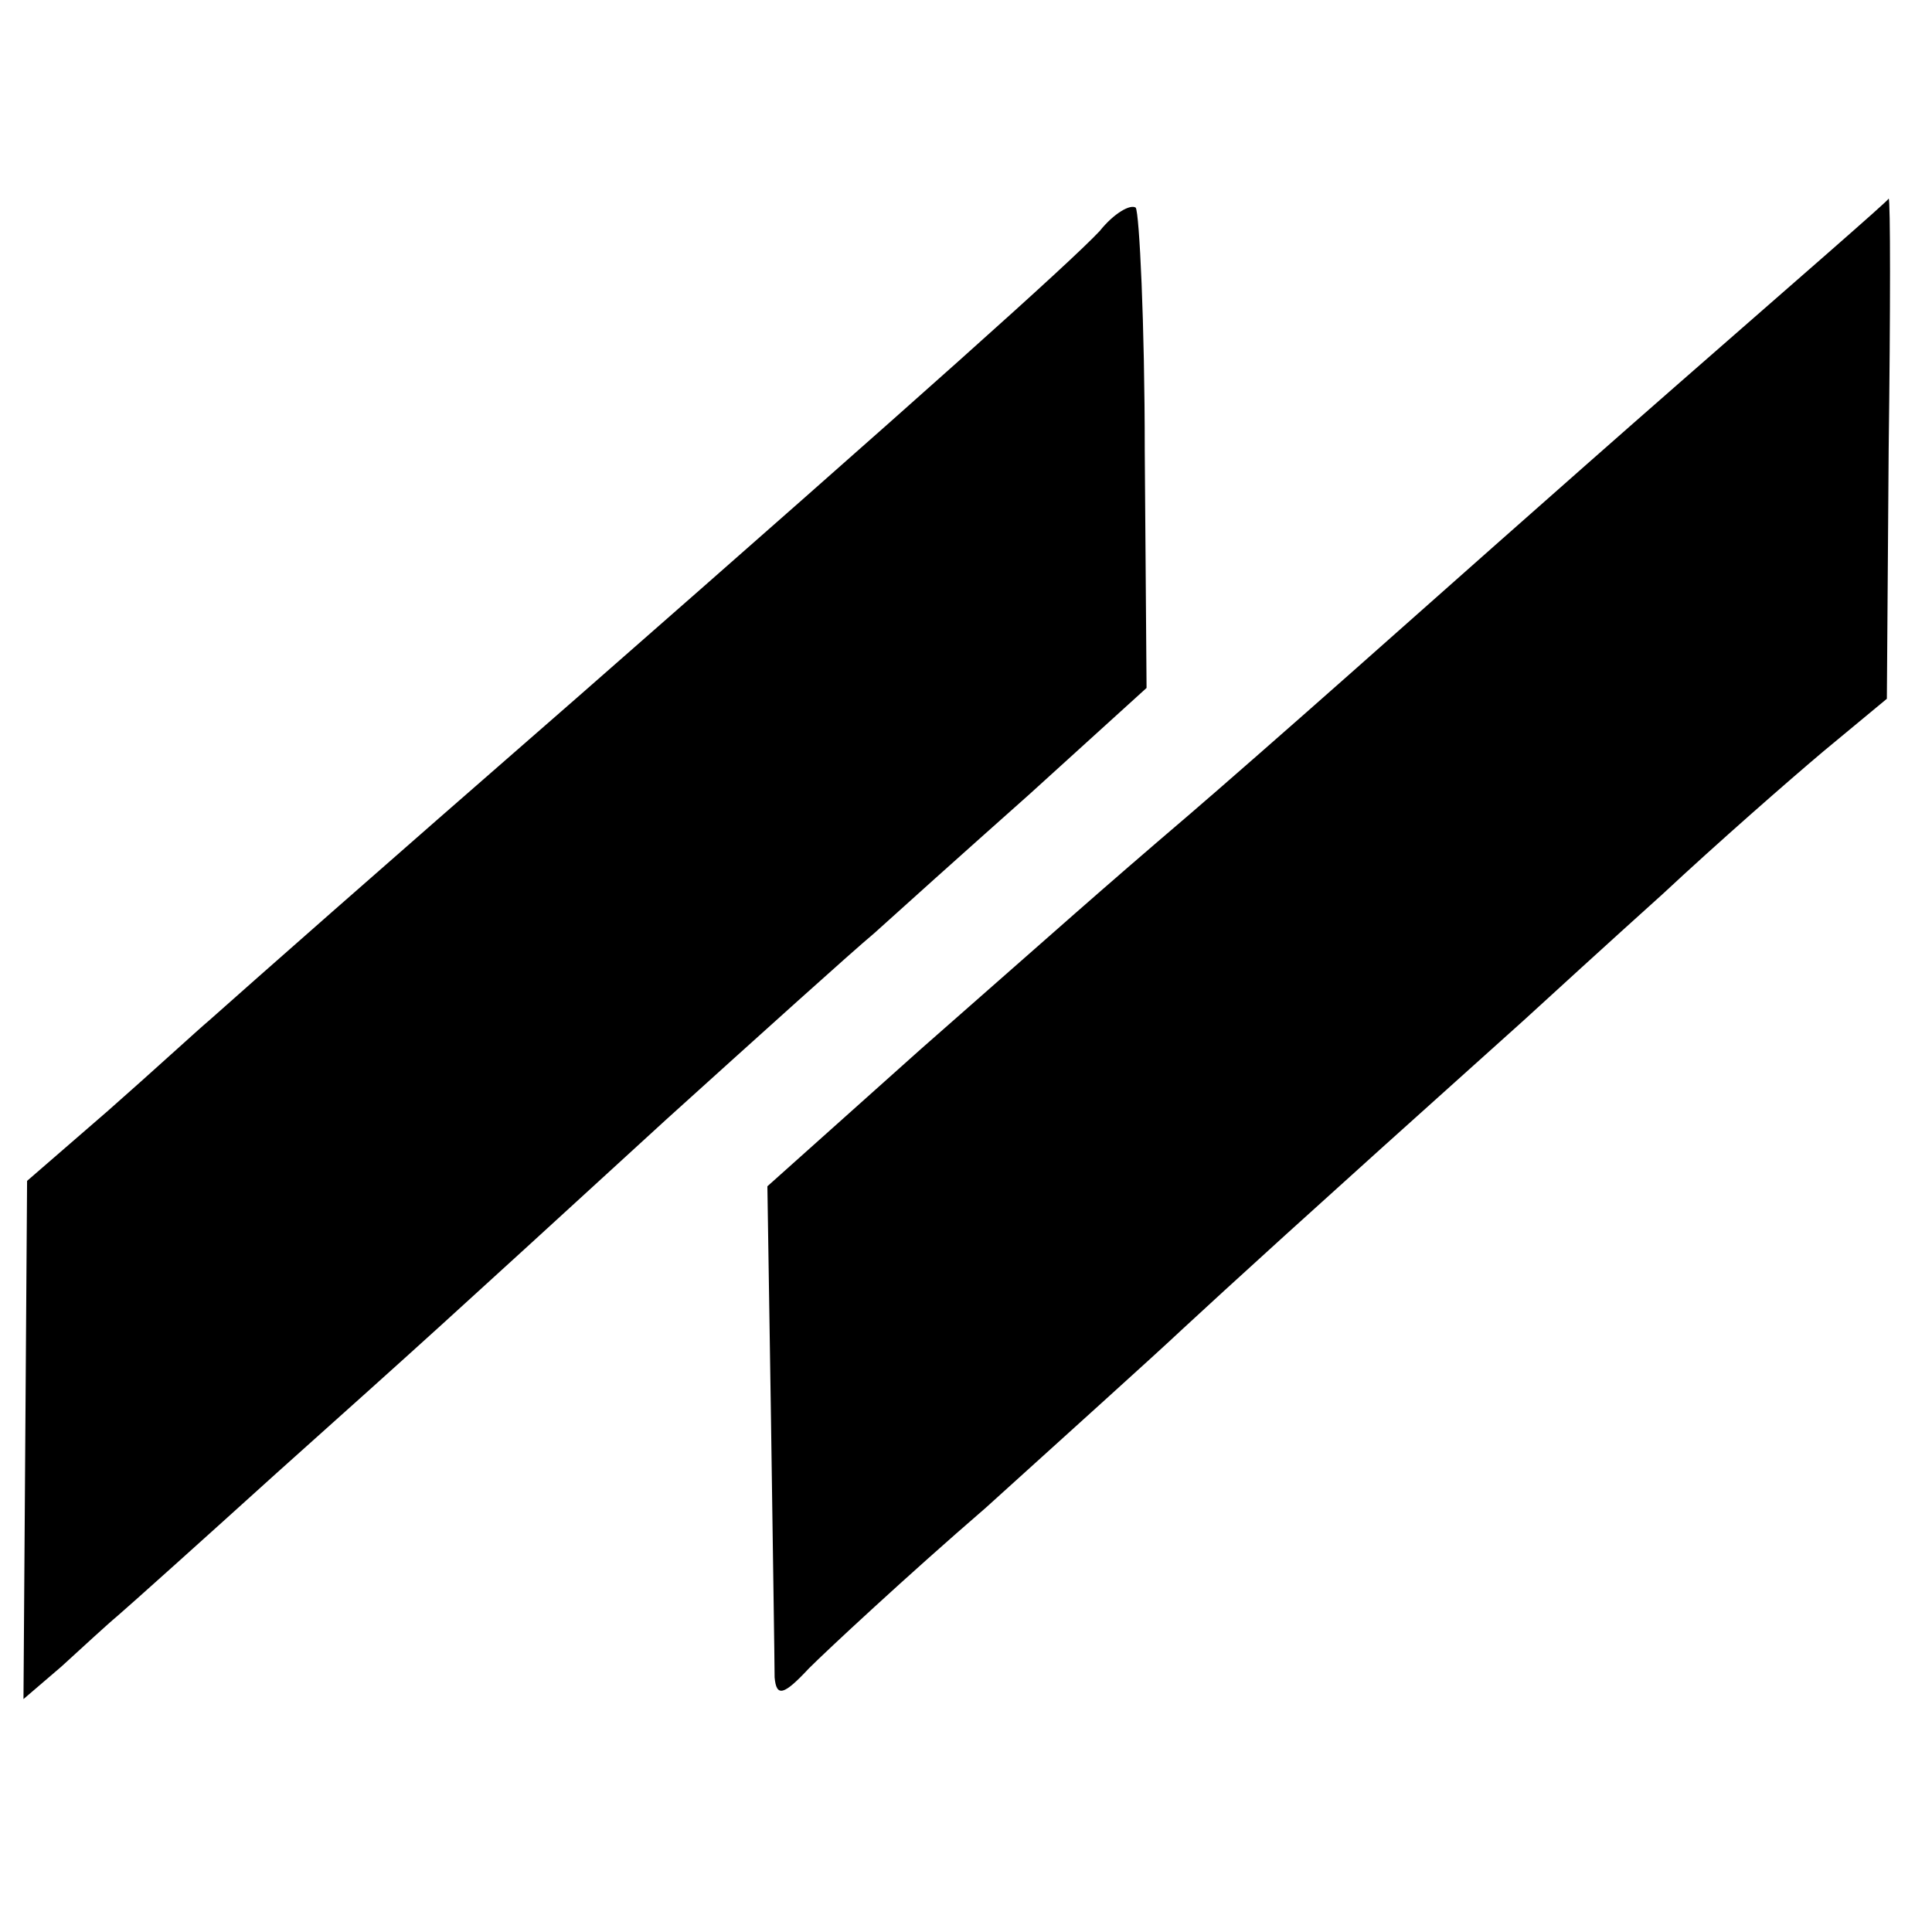
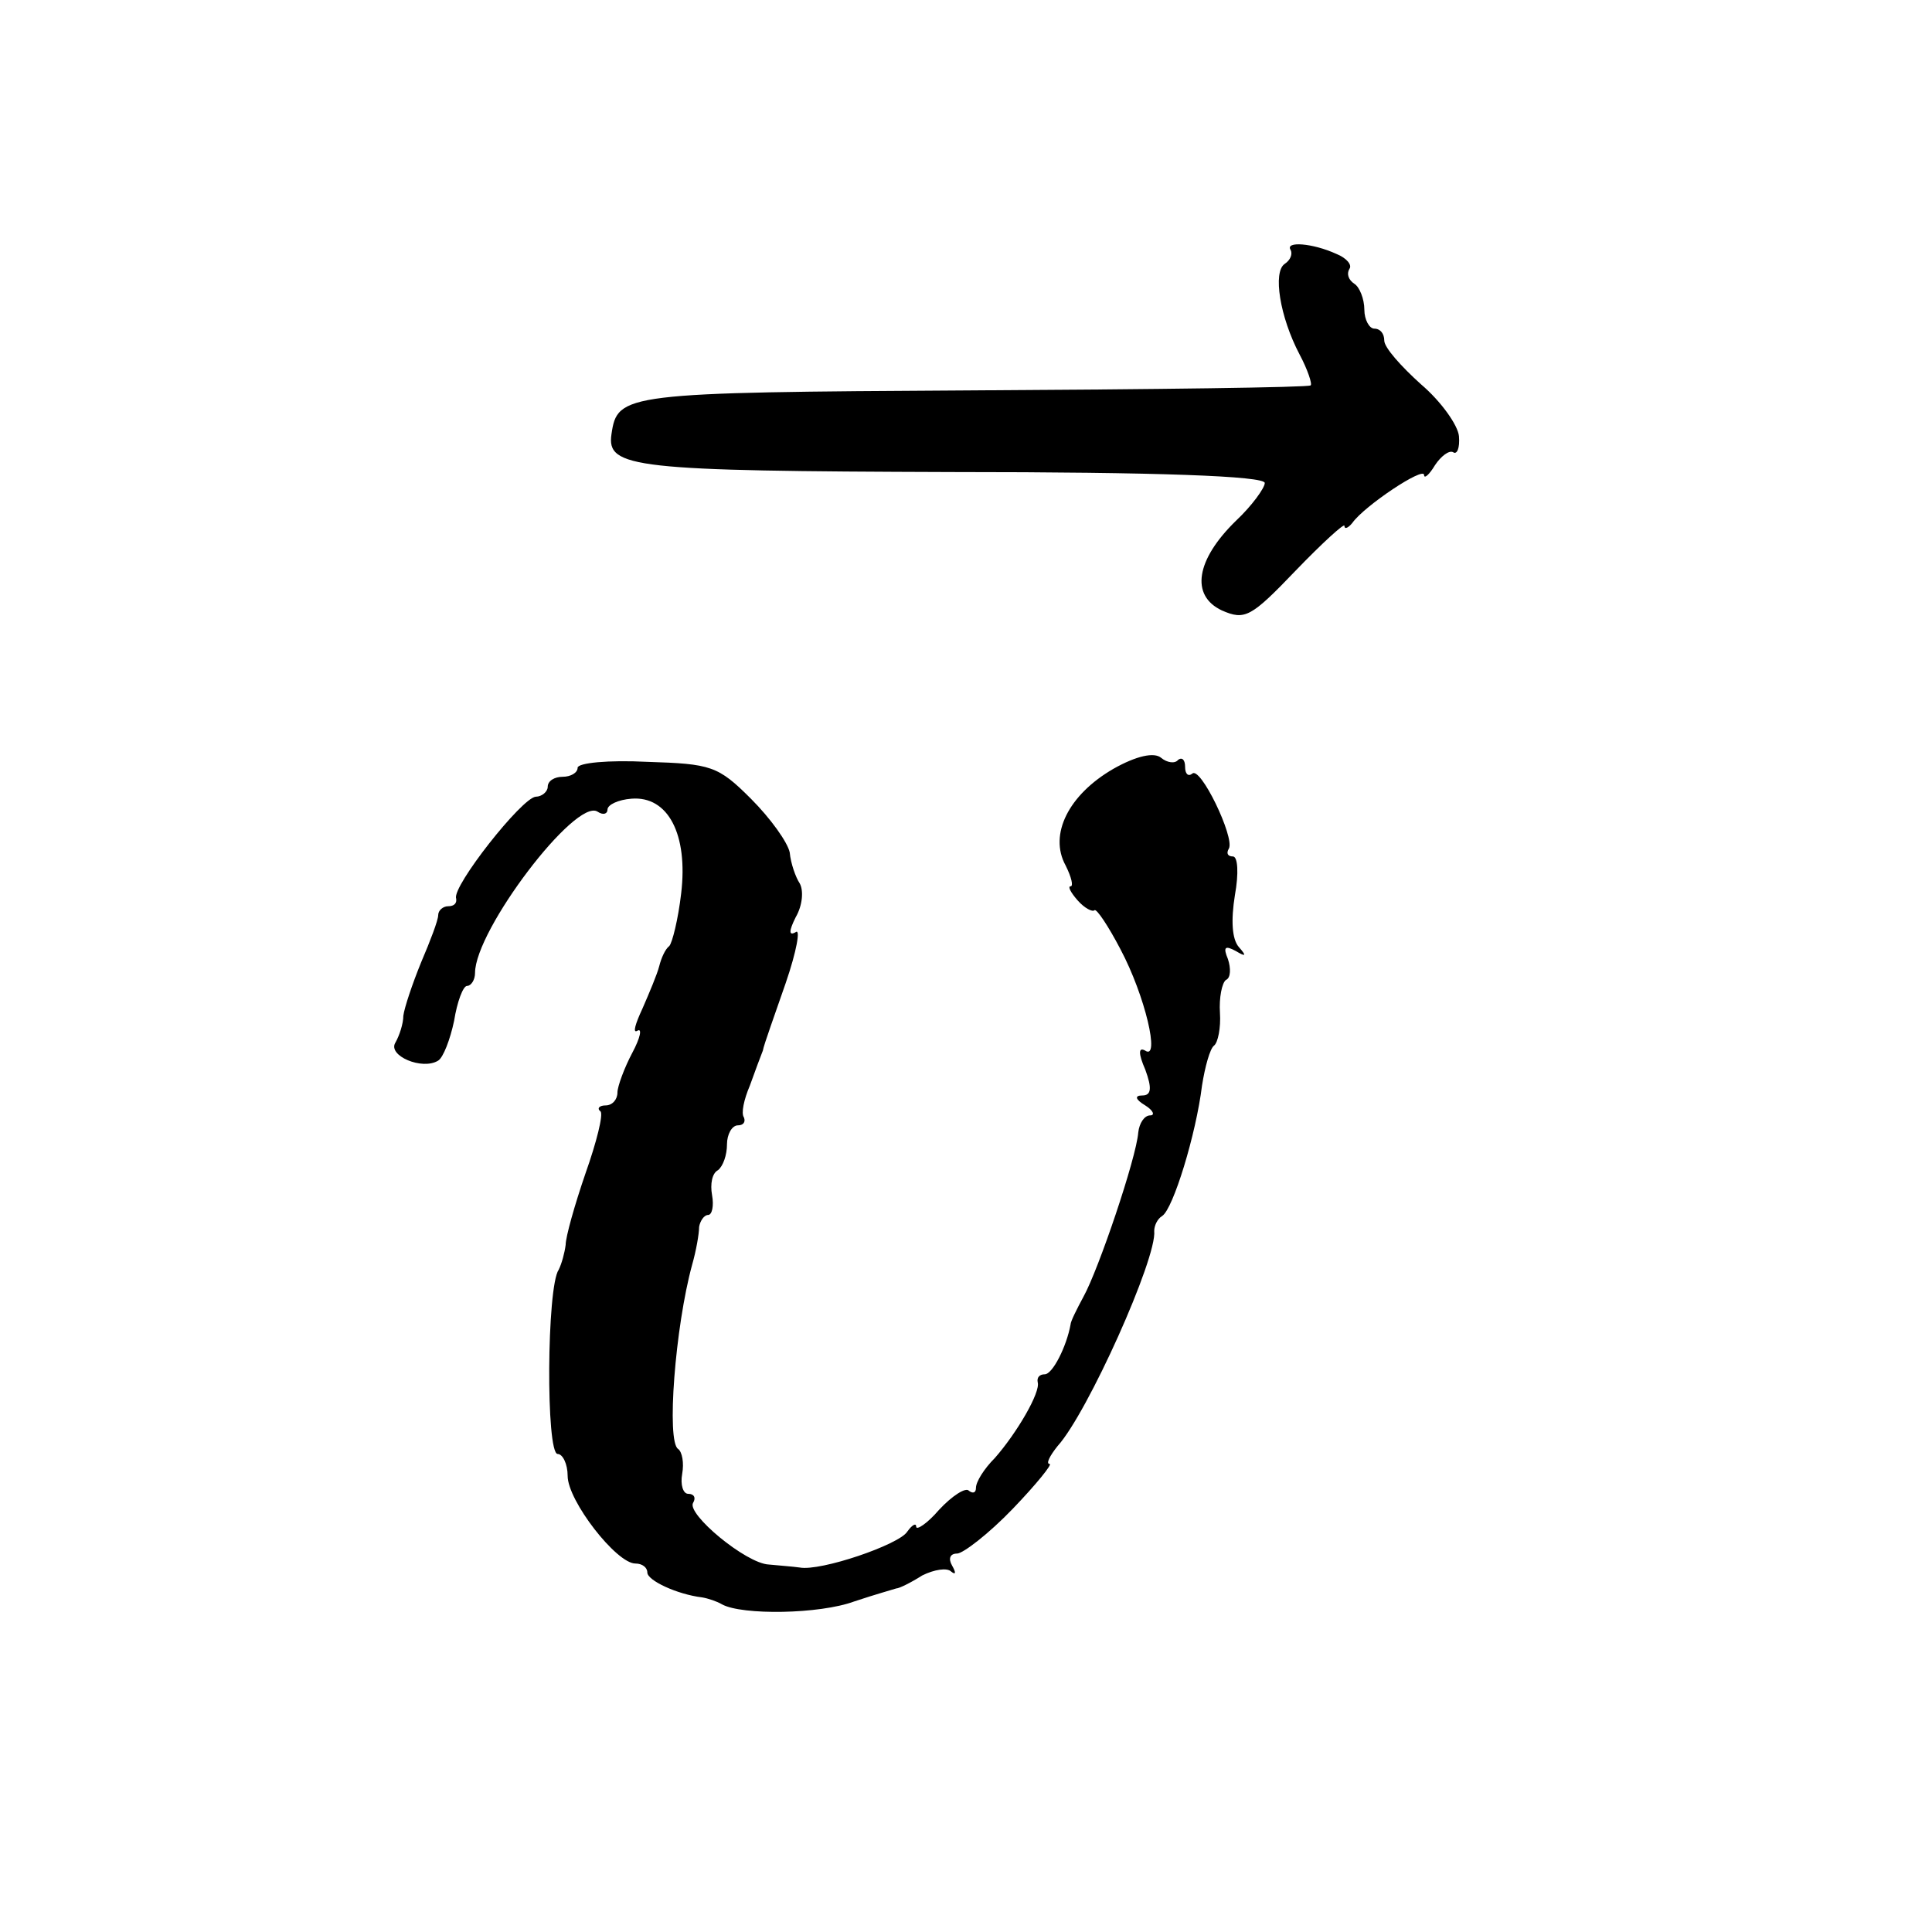
- <svg xmlns="http://www.w3.org/2000/svg" version="1.0" width="107pt" height="107pt" viewBox="0 0 107 107" preserveAspectRatio="xMidYMid meet">
-   <g transform="translate(0,107) scale(0.1,-0.1)" fill="#000000" stroke="none">
-     <path d="M609 942 c-17 -18 -95 -88 -289 -258 -117 -102 -177 -155 -204 -179 -6 -5 -31 -28 -56 -50 l-45 -39 -1 -144 -1 -143 21 18 c11 10 25 23 31 28 7 6 46 41 88 79 86 77 86 77 216 196 52 47 103 93 115 103 11 10 50 45 86 77 l65 59 -1 131 c0 71 -3 132 -5 135 -3 2 -12 -3 -20 -13z" />
-     <path d="M929 857 c-64 -56 -145 -128 -180 -159 -35 -31 -75 -66 -89 -78 -55 -47 -68 -59 -150 -131 l-85 -76 2 -129 c1 -71 2 -135 2 -143 1 -11 5 -10 19 5 10 10 54 51 98 89 43 39 92 83 109 99 26 24 63 58 189 171 12 11 47 43 77 70 30 28 70 63 89 79 l35 29 1 138 c1 77 1 139 0 139 0 -1 -53 -47 -117 -103z" />
+ <svg xmlns="http://www.w3.org/2000/svg" version="1.0" width="194pt" height="194pt" viewBox="0 0 194 194" preserveAspectRatio="xMidYMid meet">
+   <g transform="translate(0,194) scale(0.1,-0.1)" fill="#000000" stroke="none">
+     <path d="M1296 1689 c2 -4 0 -10 -6 -14 -12 -8 -5 -53 15 -91 8 -15 13 -30 11 -31 -2 -2 -155 -4 -340 -5 -350 -2 -356 -3 -362 -44 -5 -34 22 -37 342 -38 207 0 314 -4 314 -11 0 -5 -13 -23 -29 -38 -40 -39 -46 -75 -14 -90 23 -10 29 -7 74 40 27 28 49 48 49 45 0 -4 4 -2 8 3 12 17 72 57 72 48 0 -4 5 0 11 10 6 9 14 15 18 13 4 -3 7 4 6 16 -1 11 -18 35 -38 52 -20 18 -37 37 -37 44 0 7 -4 12 -10 12 -5 0 -10 9 -10 19 0 11 -5 23 -10 26 -6 4 -8 10 -5 15 3 4 -3 11 -13 15 -24 11 -52 13 -46 4z" />
+     <path d="M1118 1168 c-45 -26 -65 -66 -48 -97 6 -12 8 -21 5 -21 -3 0 0 -6 7 -14 7 -8 15 -12 17 -10 2 2 14 -16 26 -39 25 -47 40 -112 25 -102 -7 4 -7 -3 0 -19 7 -19 6 -26 -3 -26 -8 0 -7 -4 3 -10 8 -5 10 -10 5 -10 -6 0 -11 -8 -12 -17 -2 -26 -40 -138 -55 -165 -7 -13 -13 -25 -13 -28 -4 -22 -18 -50 -26 -50 -5 0 -8 -3 -7 -8 3 -10 -21 -51 -43 -76 -11 -11 -19 -24 -19 -30 0 -5 -3 -6 -7 -3 -3 4 -17 -5 -30 -19 -12 -14 -23 -21 -23 -17 0 4 -4 2 -9 -5 -8 -13 -87 -40 -108 -36 -7 1 -21 2 -31 3 -23 1 -83 51 -76 62 3 5 1 9 -5 9 -5 0 -8 9 -6 20 2 11 0 22 -4 25 -12 7 -3 123 14 185 4 14 7 31 7 38 1 6 5 12 9 12 4 0 6 9 4 20 -2 11 0 22 6 25 5 4 9 15 9 26 0 10 5 19 11 19 5 0 8 3 6 8 -3 4 0 18 6 32 5 14 11 30 13 35 1 6 12 36 23 68 11 32 15 55 10 51 -7 -4 -7 1 0 15 7 12 8 27 4 34 -4 6 -9 20 -10 31 -2 10 -19 34 -39 54 -33 33 -40 35 -104 37 -39 2 -70 -1 -70 -6 0 -5 -7 -9 -15 -9 -8 0 -15 -4 -15 -10 0 -5 -6 -10 -12 -10 -14 -1 -84 -90 -80 -102 1 -5 -2 -8 -8 -8 -5 0 -10 -4 -10 -9 0 -5 -8 -26 -17 -47 -9 -22 -17 -46 -18 -54 0 -8 -4 -20 -8 -27 -8 -13 27 -28 43 -18 5 3 12 21 16 40 3 19 9 35 13 35 4 0 8 6 8 13 0 43 101 176 123 162 6 -4 10 -2 10 2 0 5 11 10 24 11 37 3 57 -36 50 -95 -3 -26 -9 -50 -12 -53 -4 -3 -8 -12 -10 -20 -2 -8 -10 -27 -17 -43 -7 -15 -10 -25 -5 -22 5 3 3 -7 -5 -22 -8 -15 -15 -34 -15 -40 0 -7 -5 -13 -12 -13 -6 0 -9 -3 -5 -6 3 -3 -4 -31 -15 -62 -11 -32 -20 -64 -20 -72 -1 -8 -4 -19 -7 -25 -12 -17 -13 -185 -1 -185 5 0 10 -10 10 -22 0 -25 49 -88 68 -88 7 0 12 -4 12 -9 0 -8 30 -22 55 -25 6 -1 15 -4 20 -7 20 -11 98 -10 133 3 21 7 39 12 42 13 3 0 15 6 26 13 12 6 25 8 29 4 5 -4 5 -1 1 6 -4 7 -2 12 5 12 6 0 32 20 56 45 24 25 40 45 37 45 -4 0 0 8 8 18 30 33 100 189 97 216 0 5 3 12 8 15 11 7 34 82 40 131 3 19 8 37 12 40 4 3 7 18 6 33 -1 15 2 30 6 33 5 2 5 12 2 21 -5 12 -3 14 8 8 10 -6 11 -5 3 4 -7 8 -8 27 -4 52 4 22 3 39 -2 39 -5 0 -7 3 -4 8 6 11 -29 84 -37 75 -4 -3 -7 0 -7 7 0 7 -3 10 -7 7 -3 -4 -11 -3 -17 2 -7 6 -25 2 -48 -11z" />
  </g>
</svg>
